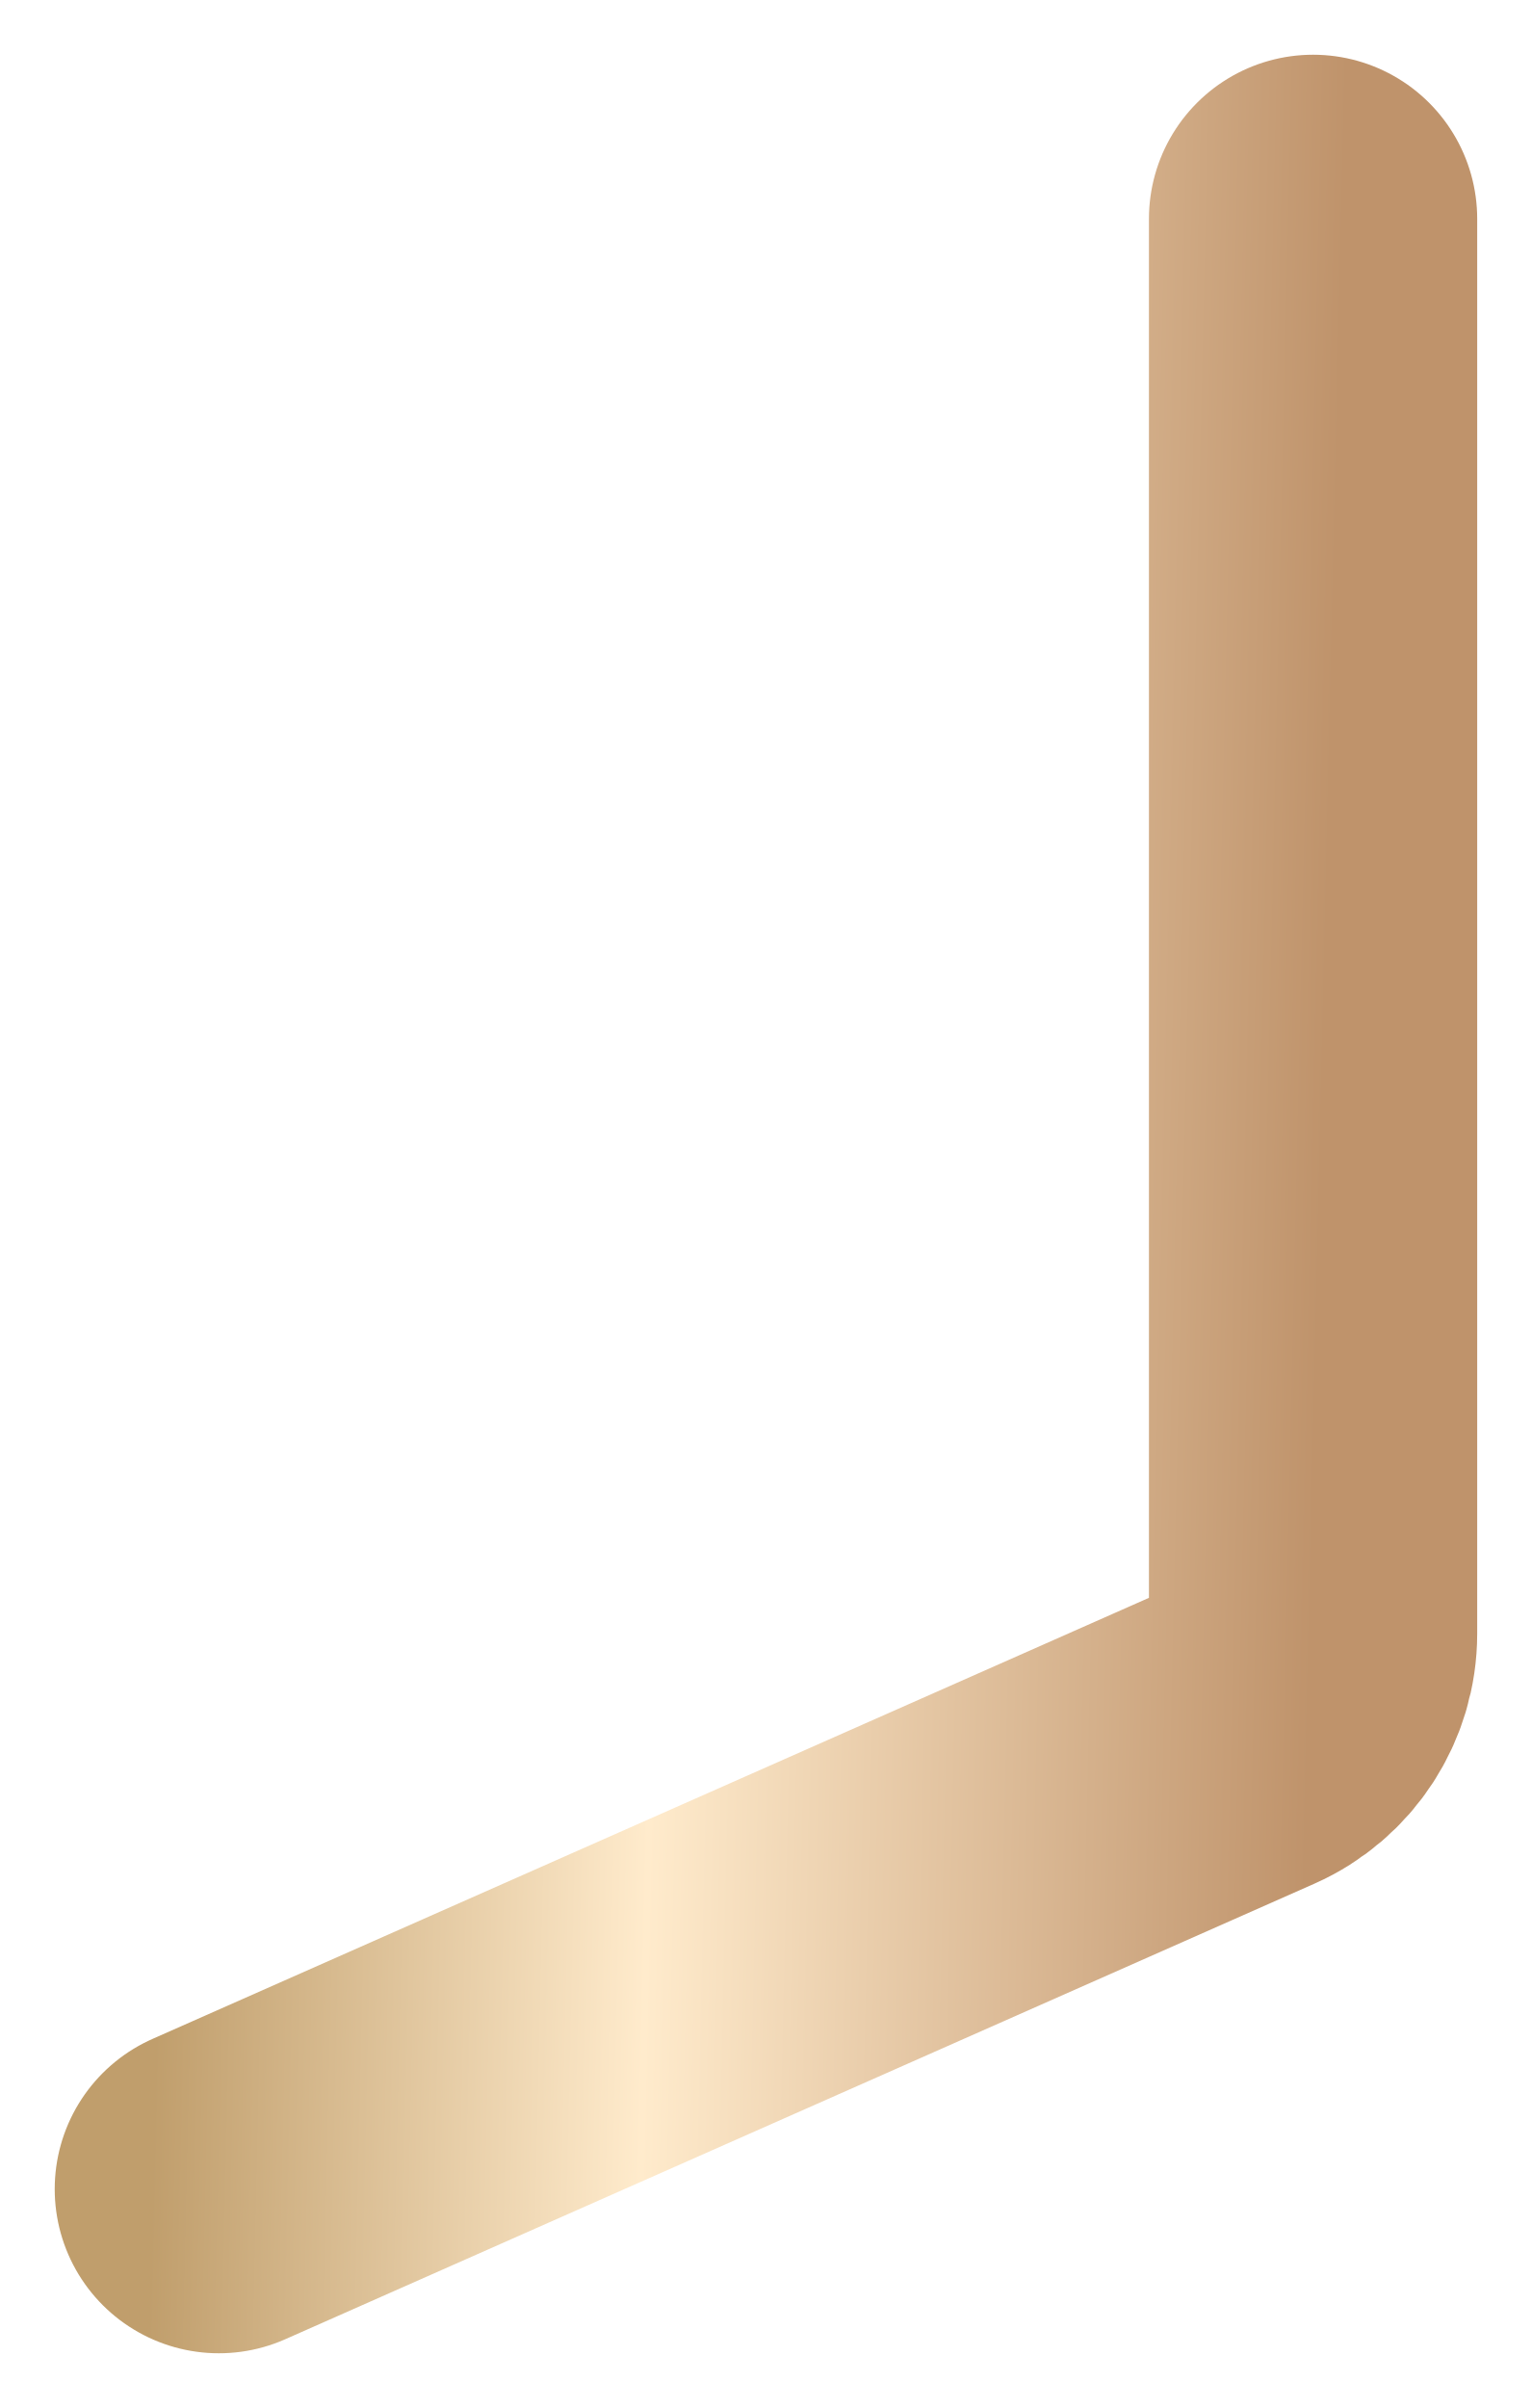
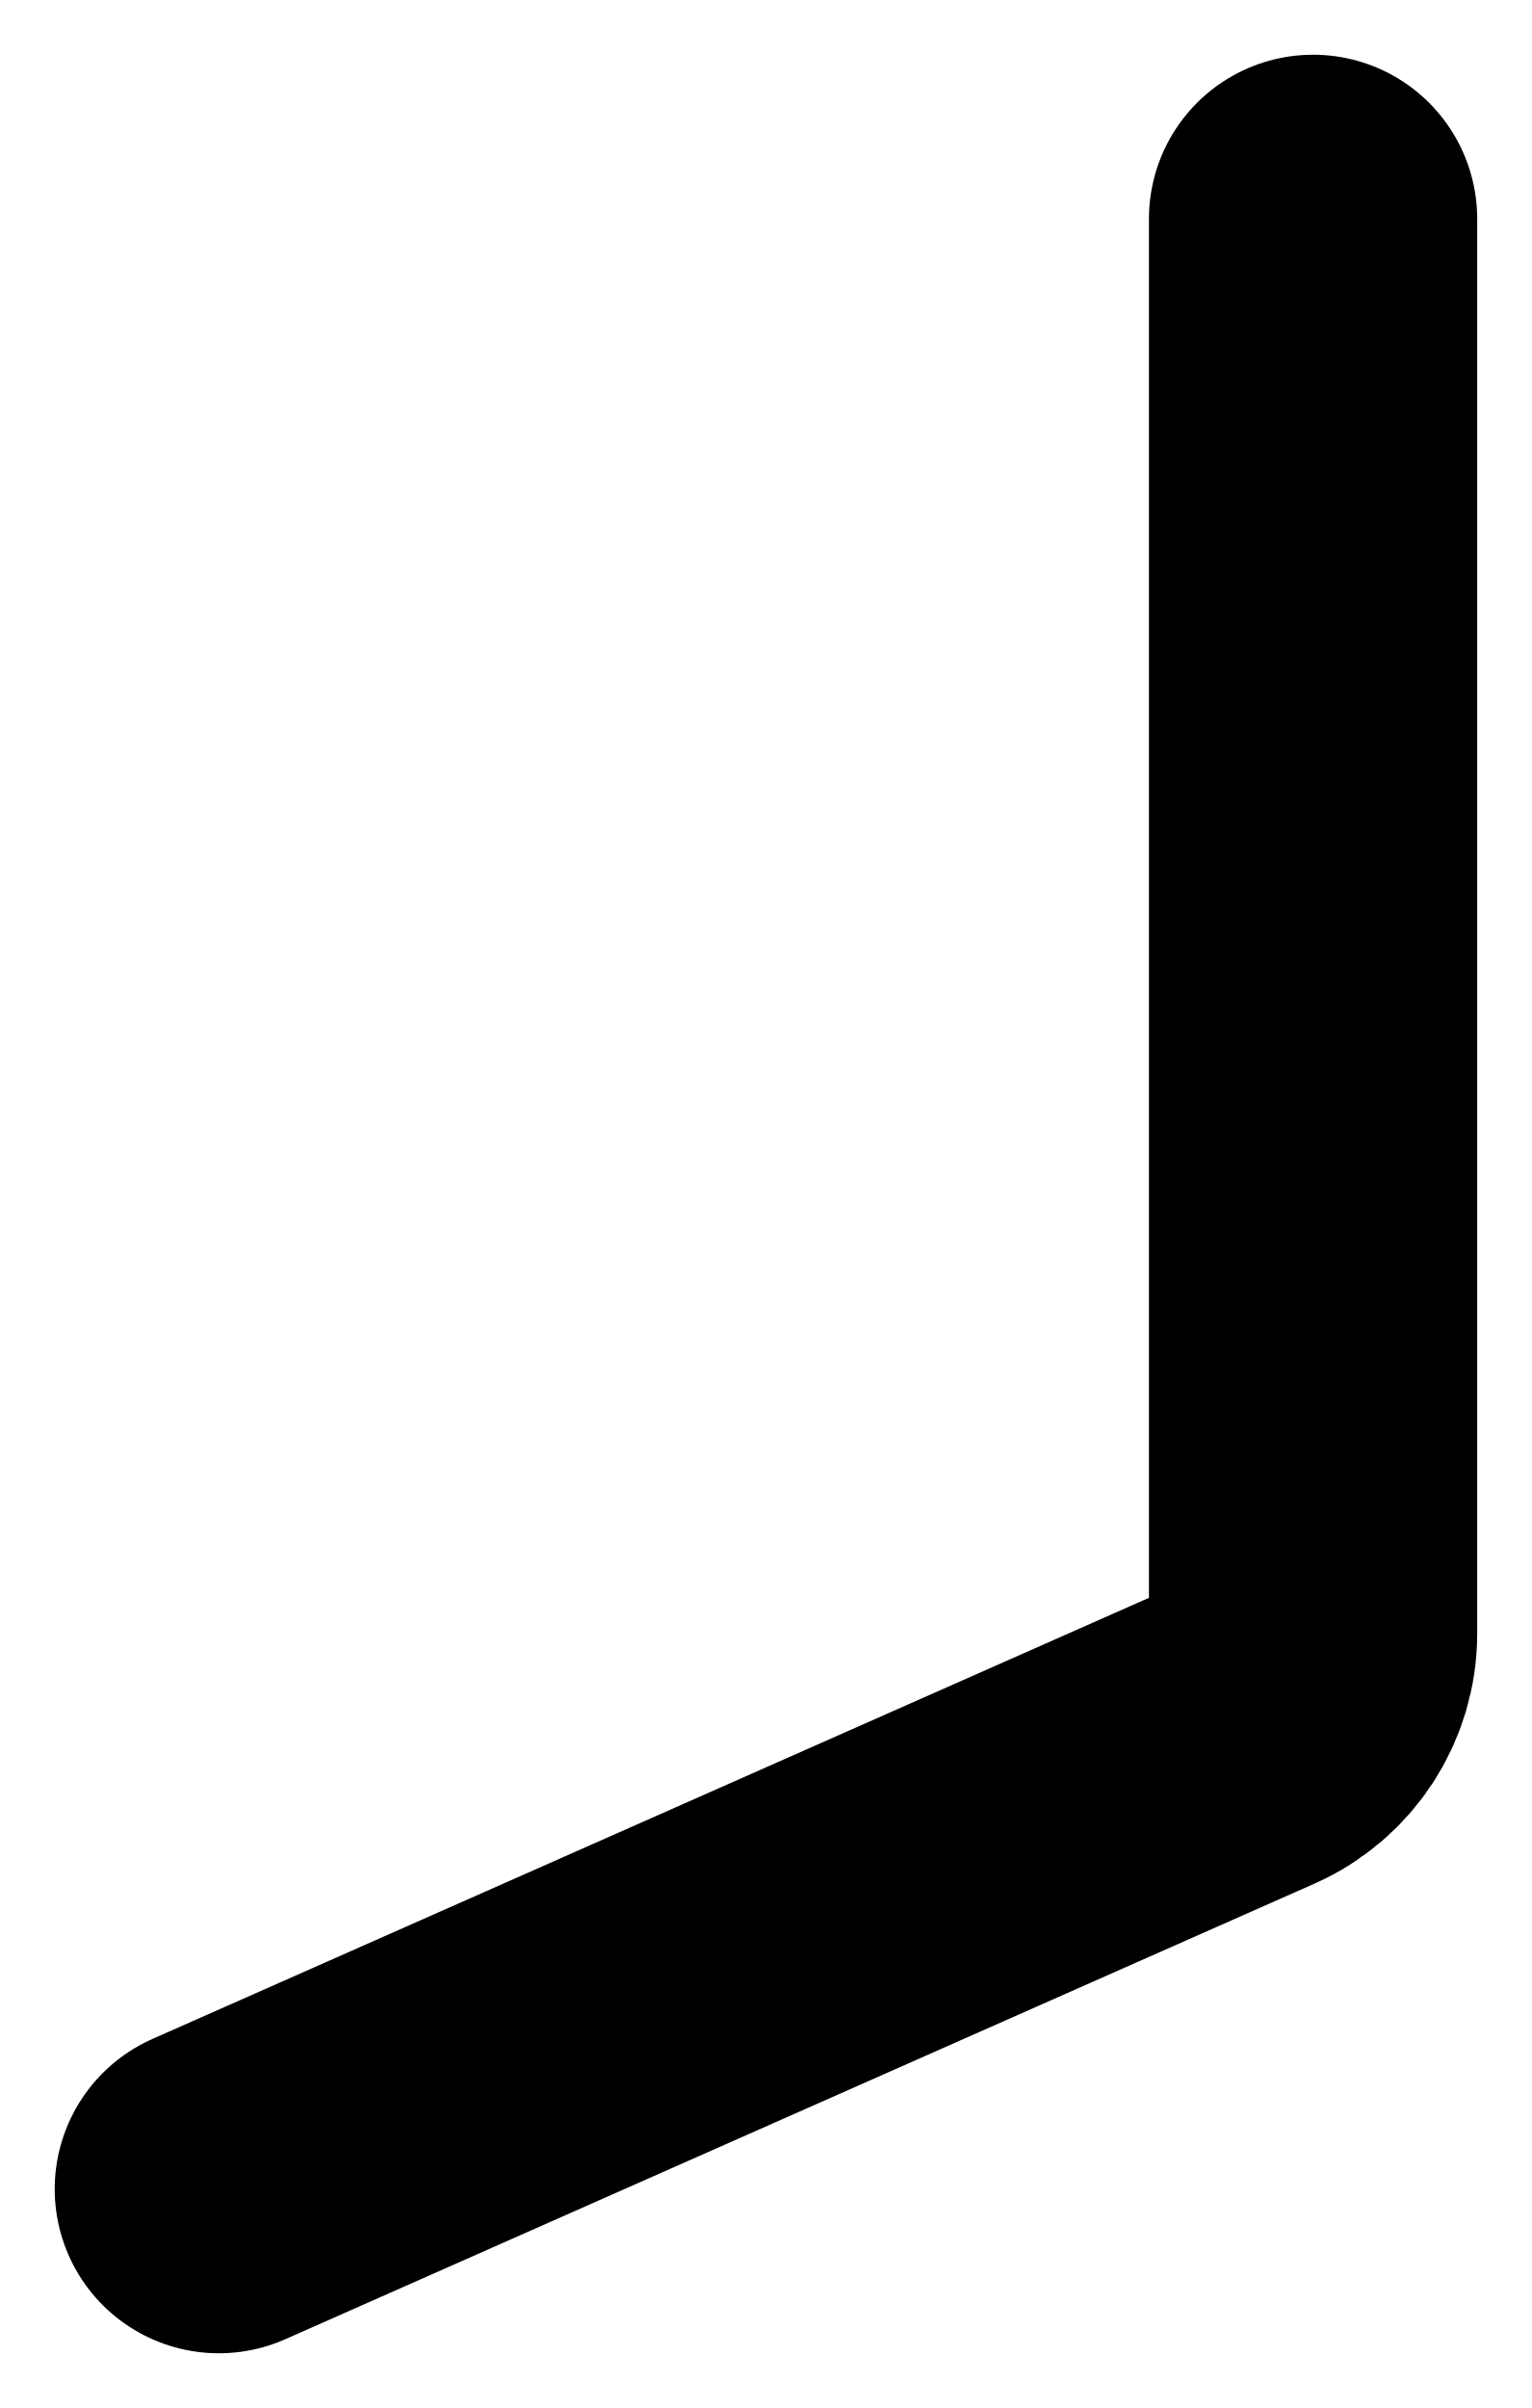
<svg xmlns="http://www.w3.org/2000/svg" width="14" height="22" viewBox="0 0 14 22" fill="none">
-   <path d="M2 20L11.405 15.838C11.767 15.678 12 15.319 12 14.924V2" stroke="url(#paint0_linear_560_82)" stroke-width="3" stroke-linecap="round" />
+   <path d="M2 20L11.405 15.838C11.767 15.678 12 15.319 12 14.924V2" stroke="currentColor" stroke-width="3" stroke-linecap="round" />
  <defs>
    <linearGradient id="paint0_linear_560_82" x1="1.732" y1="4.839" x2="12.218" y2="5.081" gradientUnits="userSpaceOnUse">
      <stop stop-color="#C09E6C" />
      <stop offset="0.426" stop-color="#FFEBCC" />
      <stop offset="1" stop-color="#BF936B" />
    </linearGradient>
  </defs>
</svg>
